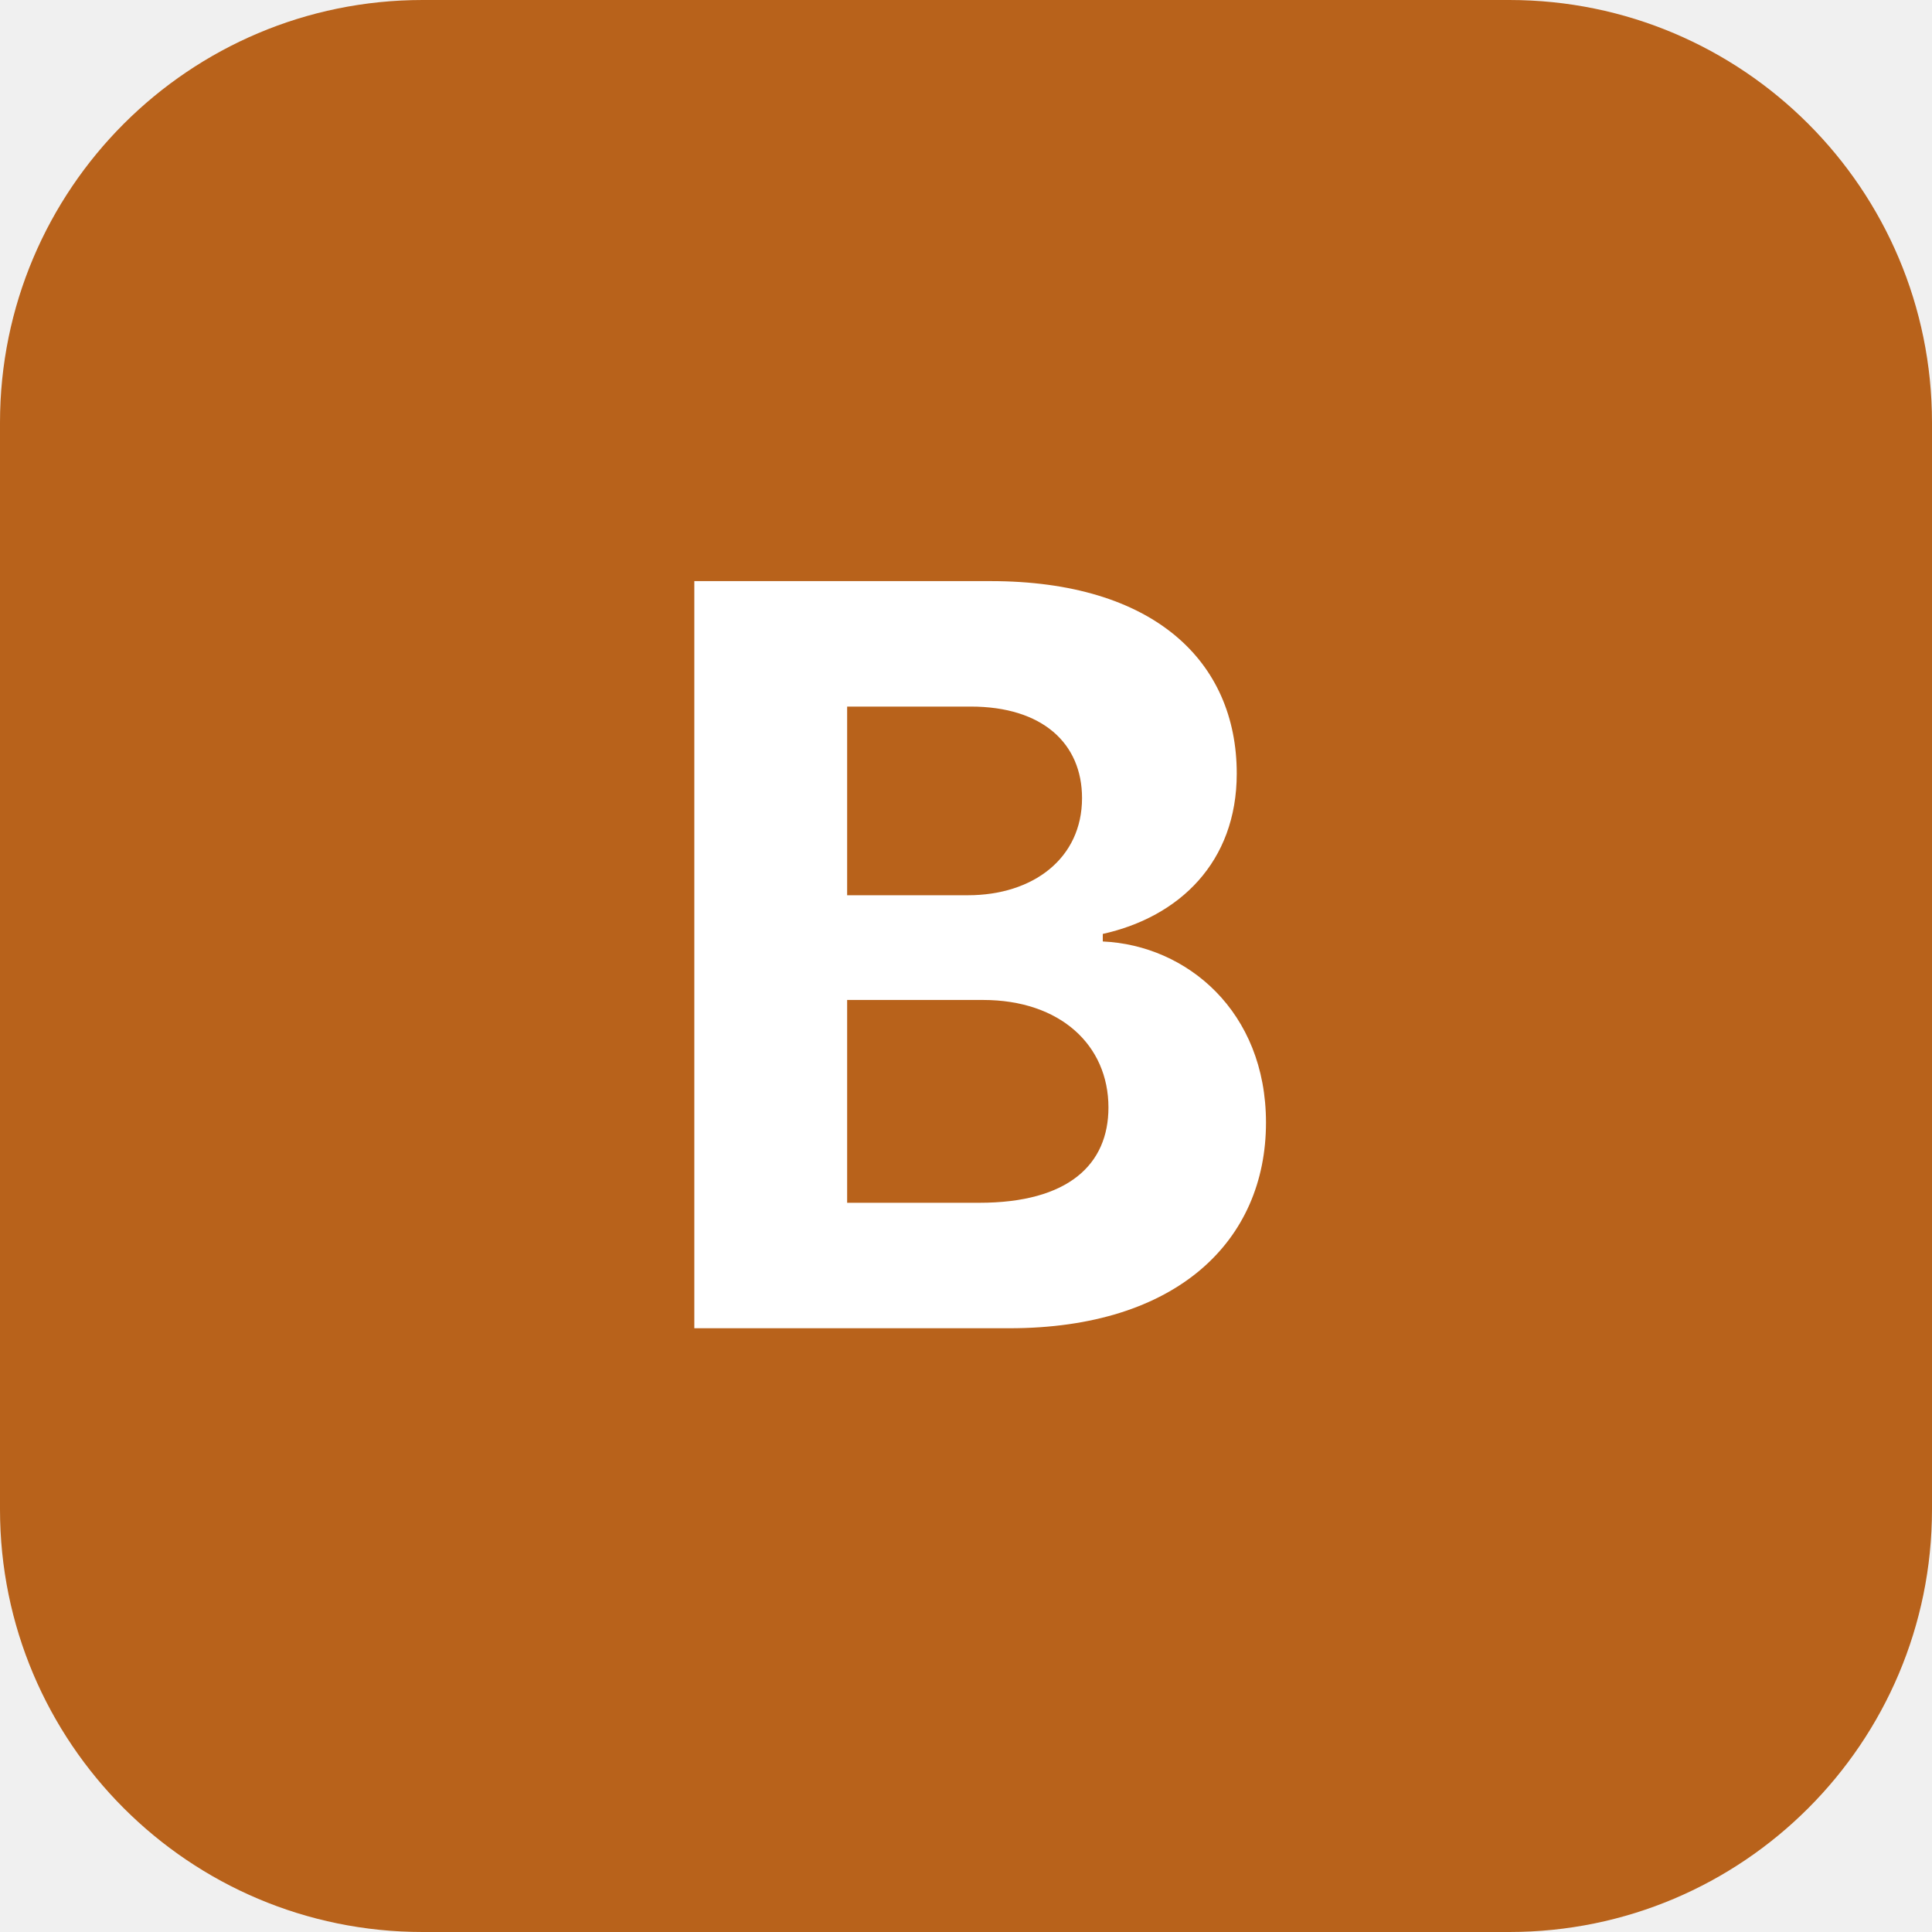
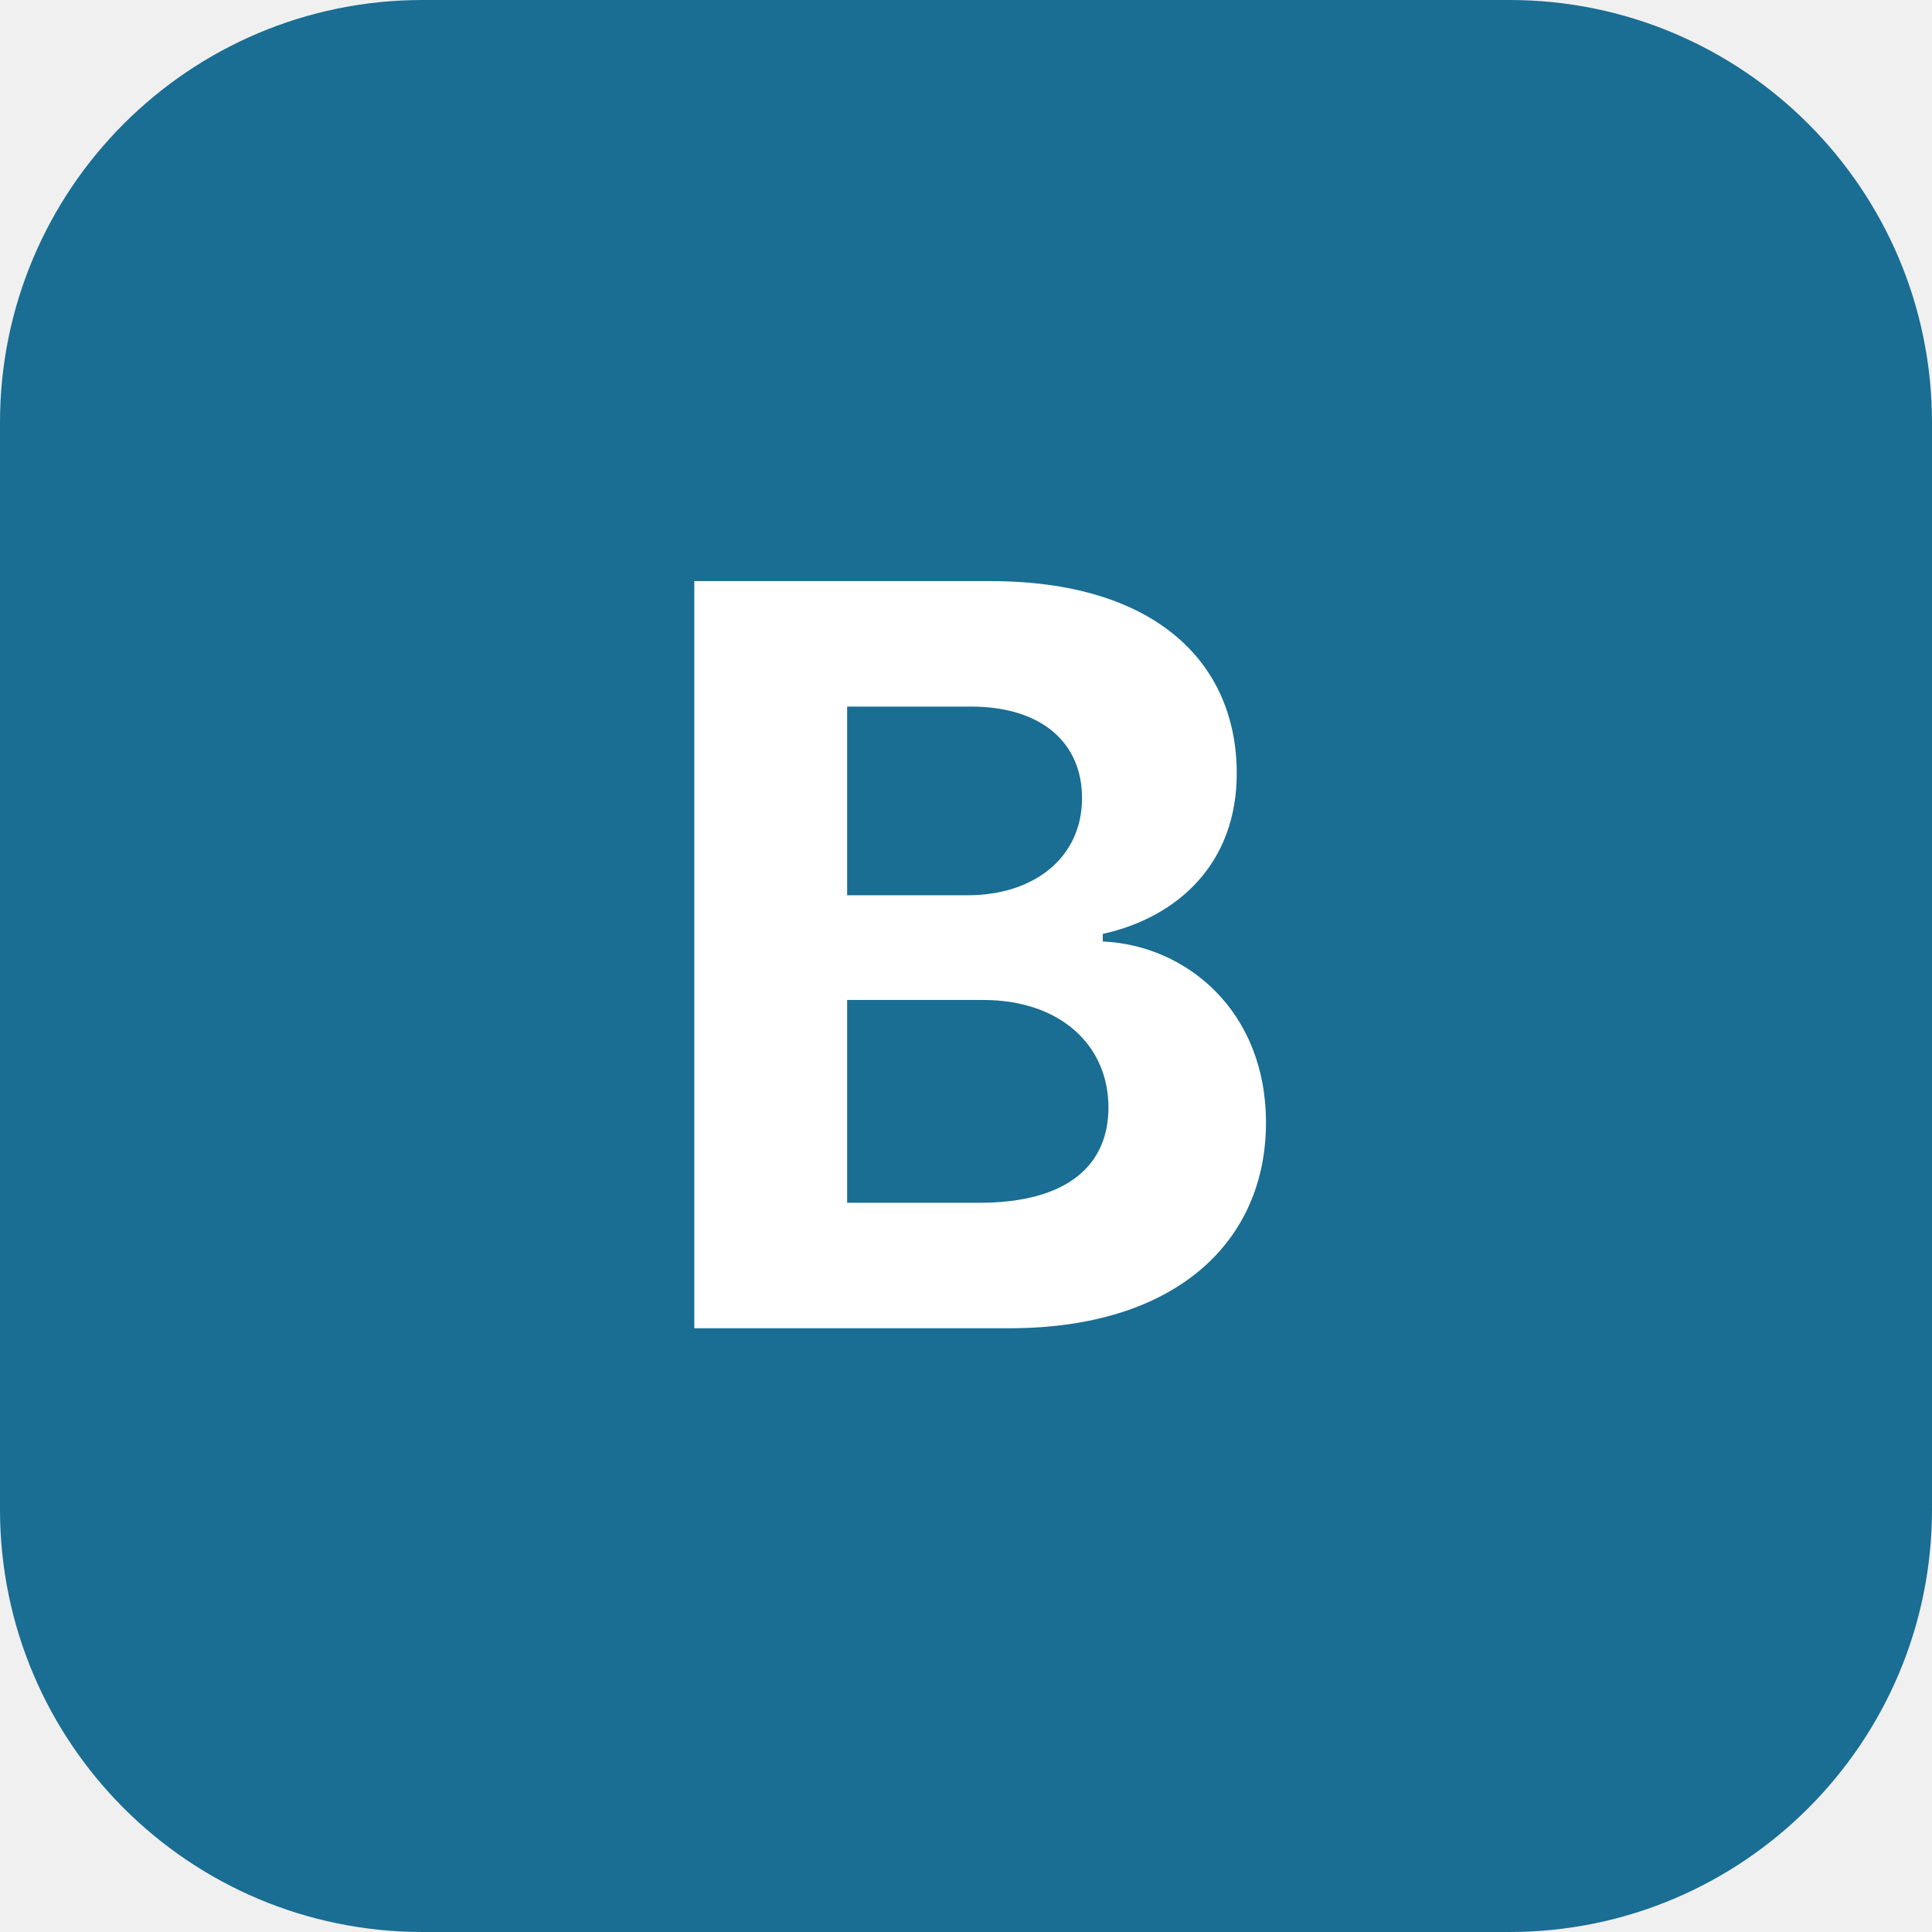
<svg xmlns="http://www.w3.org/2000/svg" width="32" height="32" viewBox="0 0 32 32">
-   <rect width="32" height="32" rx="7" fill="#b8621b" />
+   <rect width="32" height="32" rx="7" fill="#1a6d93" />
  <text x="16" y="22" text-anchor="middle" font-family="system-ui, -apple-system, sans-serif" font-size="17" font-weight="700" fill="#ffffff">B</text>
</svg>
